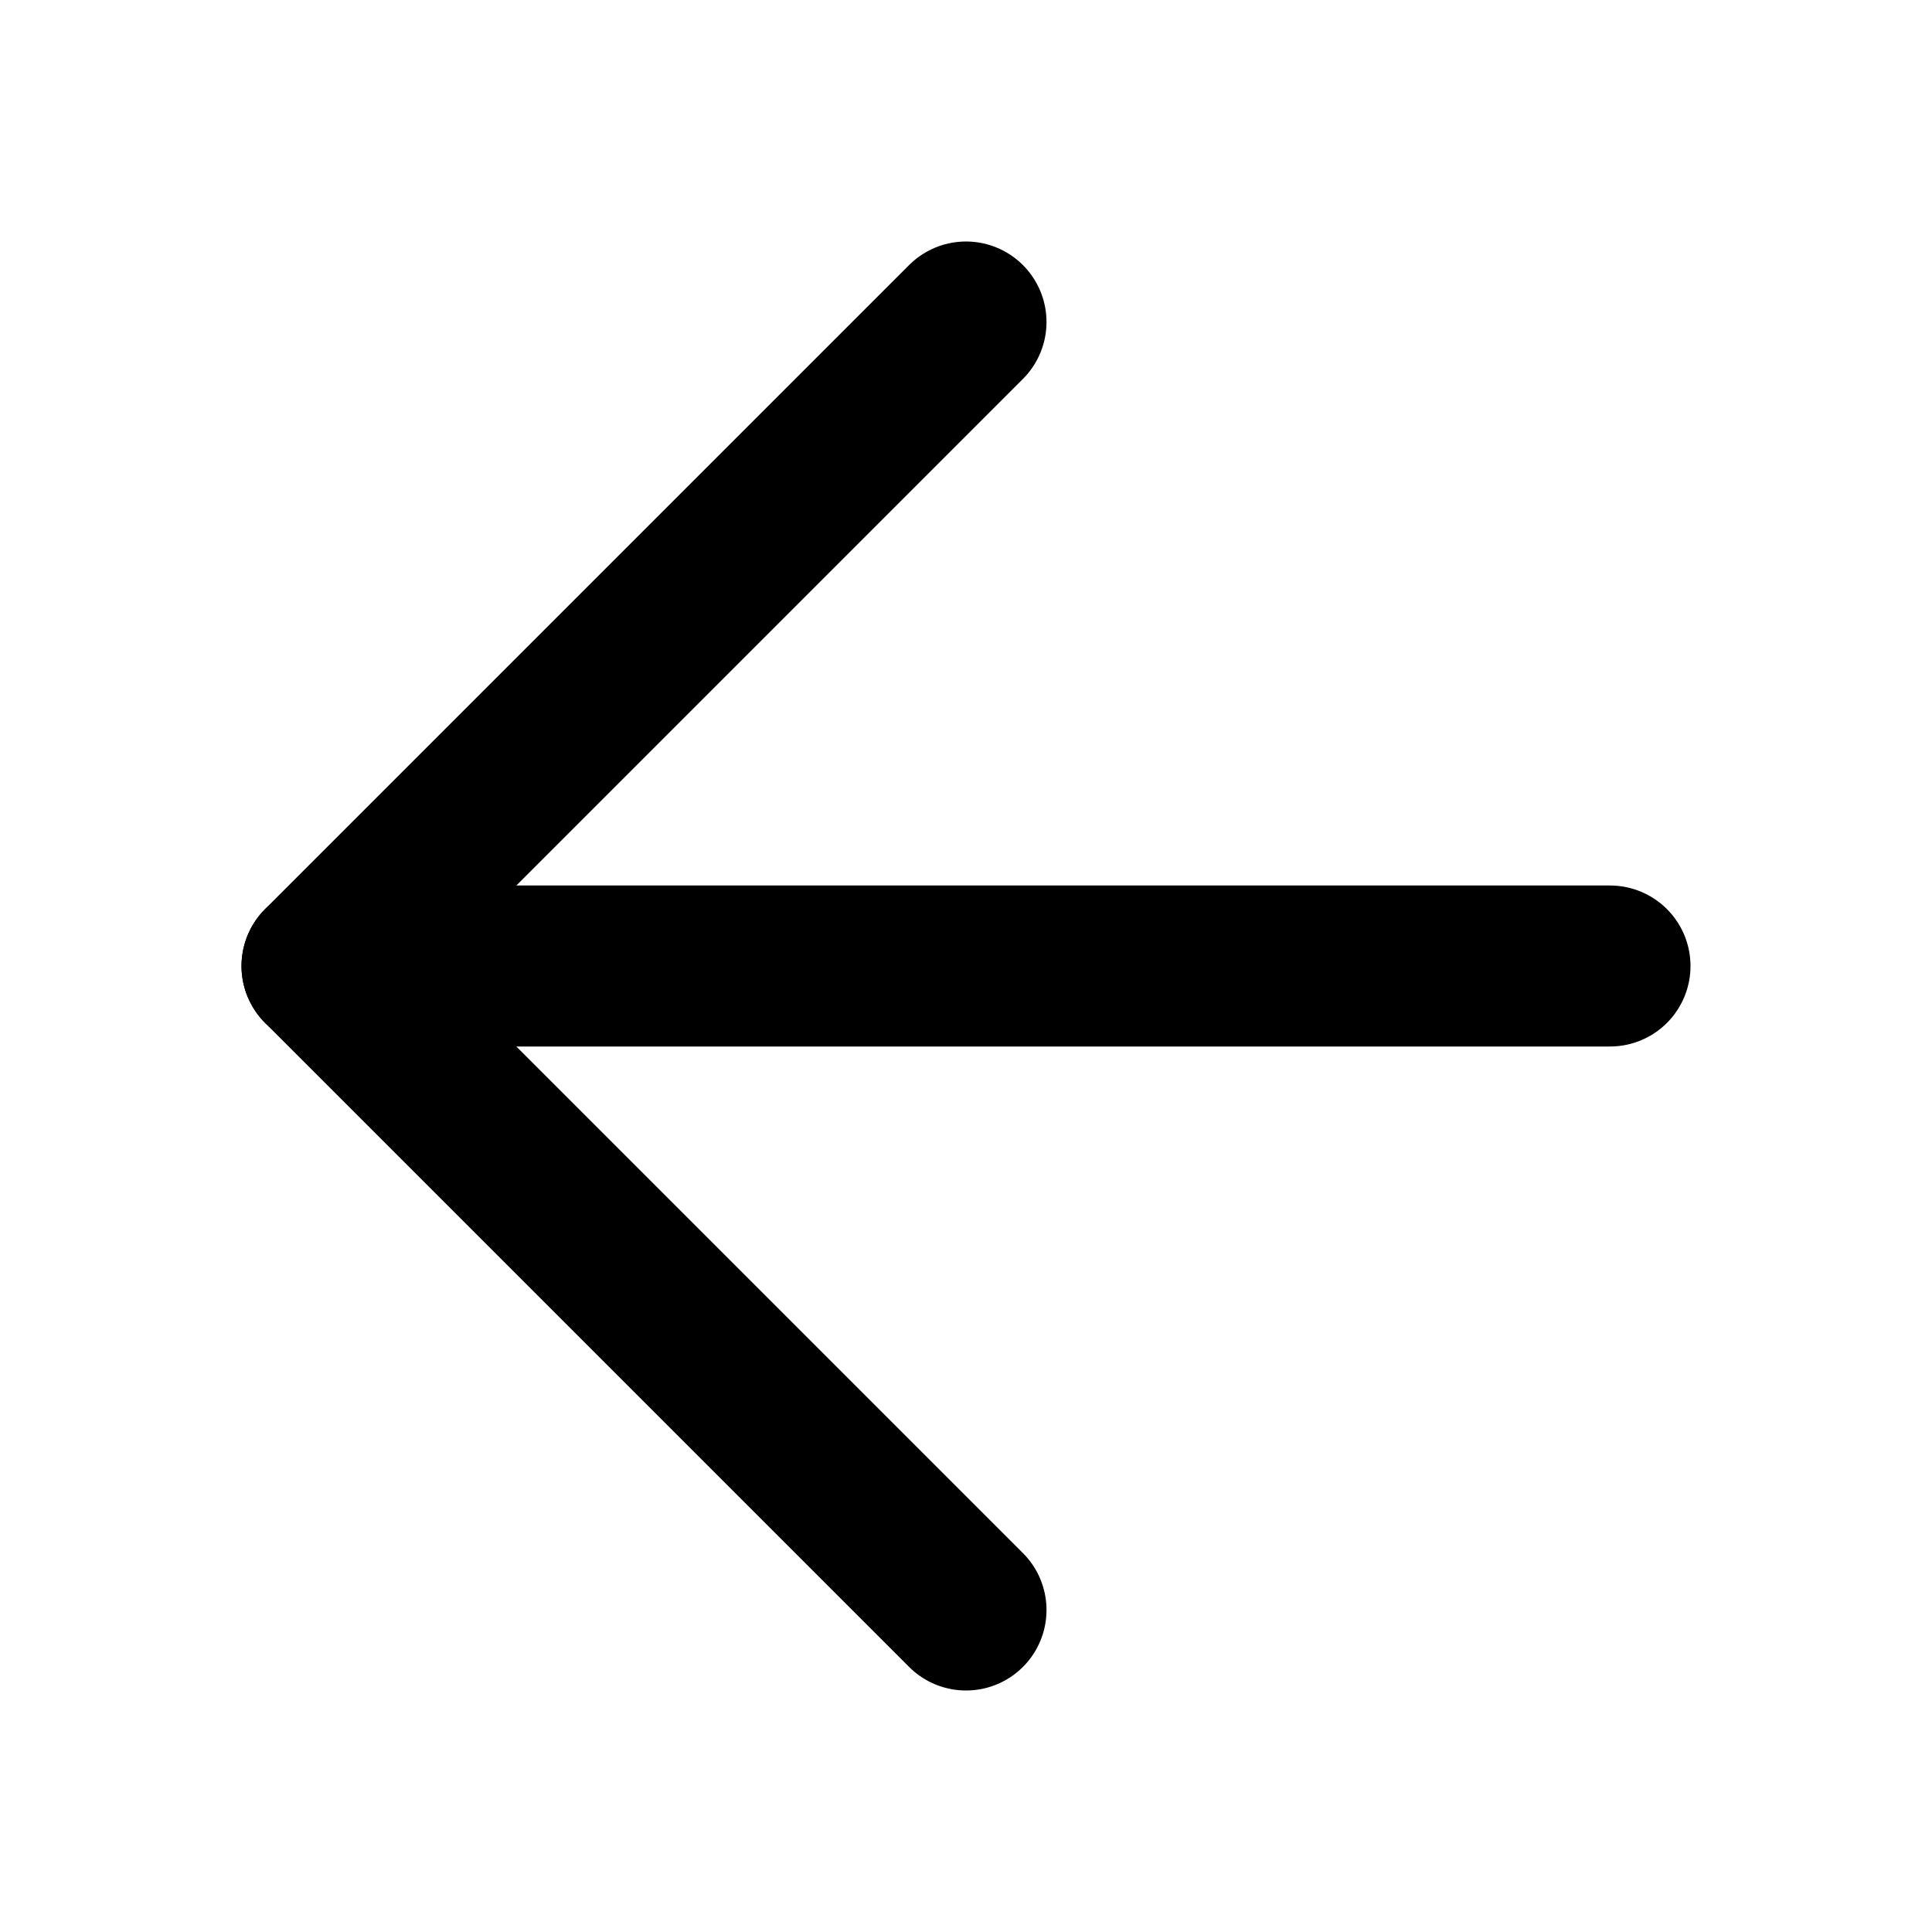
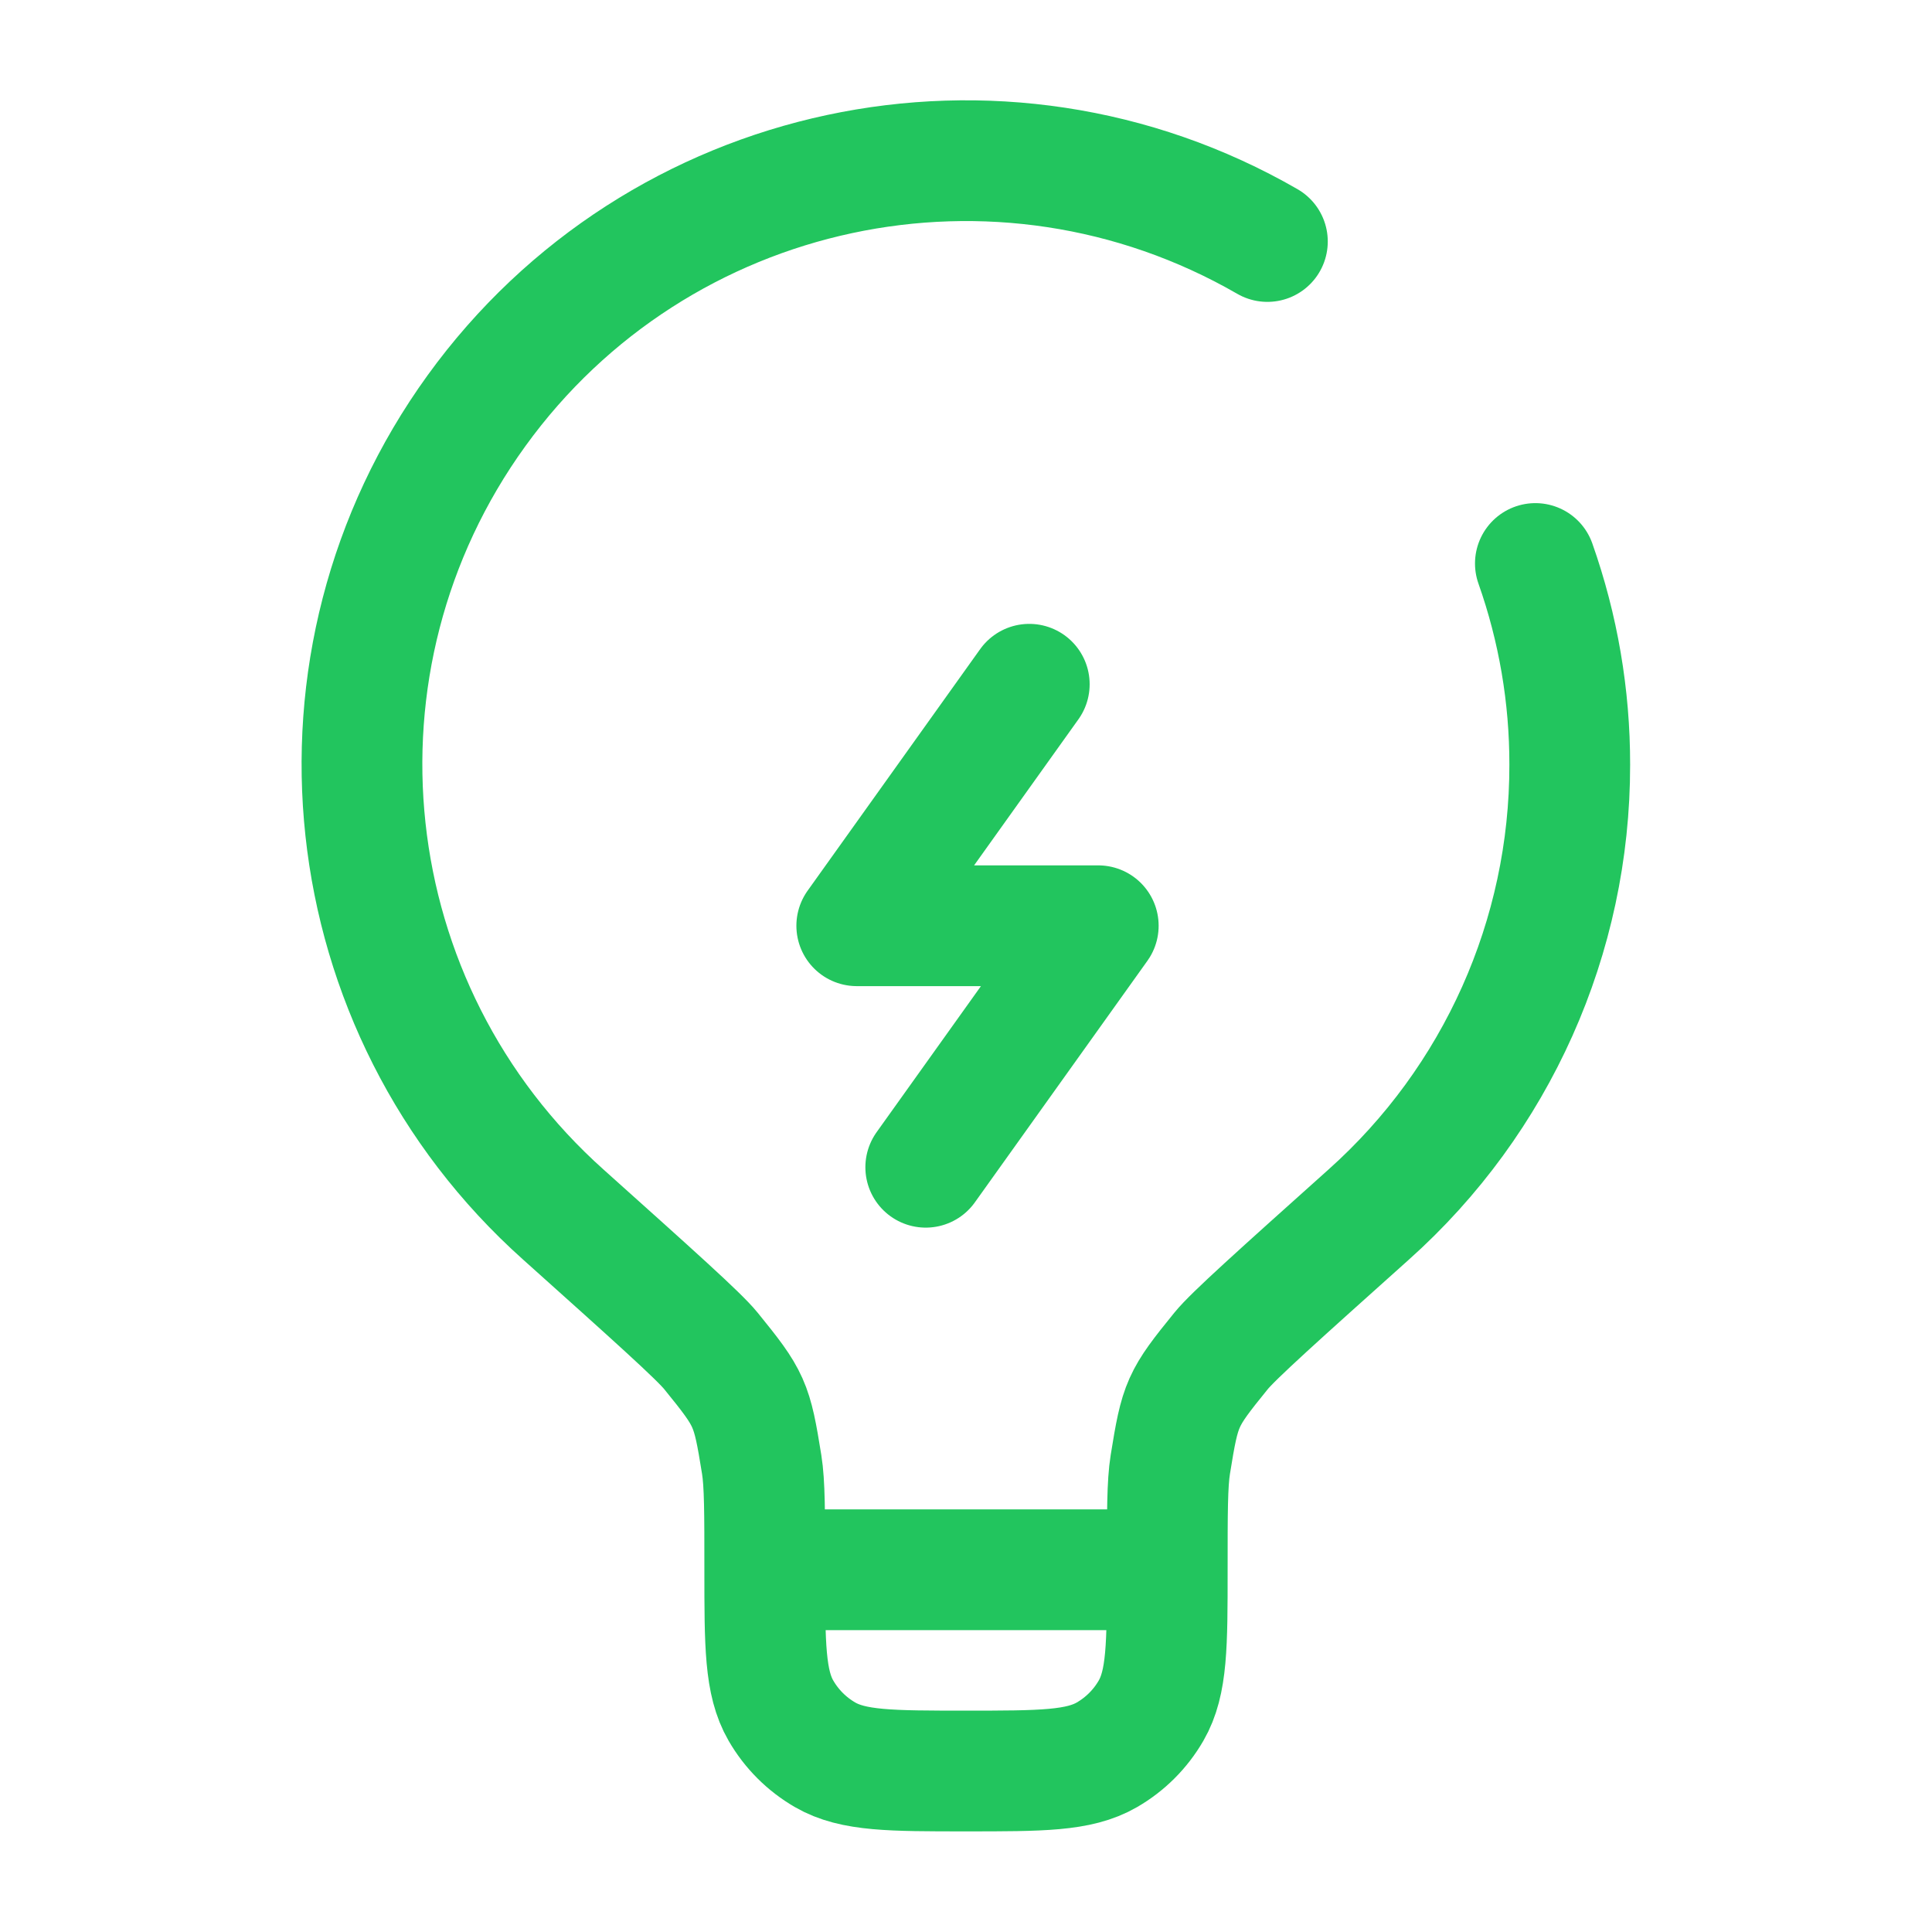
- <svg xmlns="http://www.w3.org/2000/svg" width="24" height="24" viewBox="0 0 24 24" fill="none" stroke="currentColor" stroke-width="2" stroke-linecap="round" stroke-linejoin="round">
-   <path d="M20 12H4" />
-   <path d="M12 20L4 12L12 4" />
+ <svg xmlns="http://www.w3.org/2000/svg" viewBox="0 0 24 24">
+   <g fill="none" stroke="#22c55e" stroke-linecap="round" stroke-width="1.5">
+     <path d="M14.5 19.5h-5m5 0c0-.713 0-1.07.038-1.307c.123-.763.144-.812.631-1.412c.151-.186.711-.688 1.832-1.692A7.481 7.481 0 0 0 19.5 9.5a7.47 7.47 0 0 0-.427-2.5M14.5 19.5c0 .935 0 1.402-.201 1.75a1.5 1.5 0 0 1-.549.549C13.402 22 12.935 22 12 22s-1.402 0-1.75-.201a1.5 1.5 0 0 1-.549-.549c-.201-.348-.201-.815-.201-1.75m0 0c0-.713 0-1.07-.038-1.307c-.123-.763-.144-.812-.631-1.412c-.151-.186-.712-.688-1.832-1.692A7.5 7.5 0 0 1 15.744 3" />
+     <path stroke-linejoin="round" d="m12.786 8.5l-2.143 3h3l-2.143 3" />
+   </g>
</svg>
